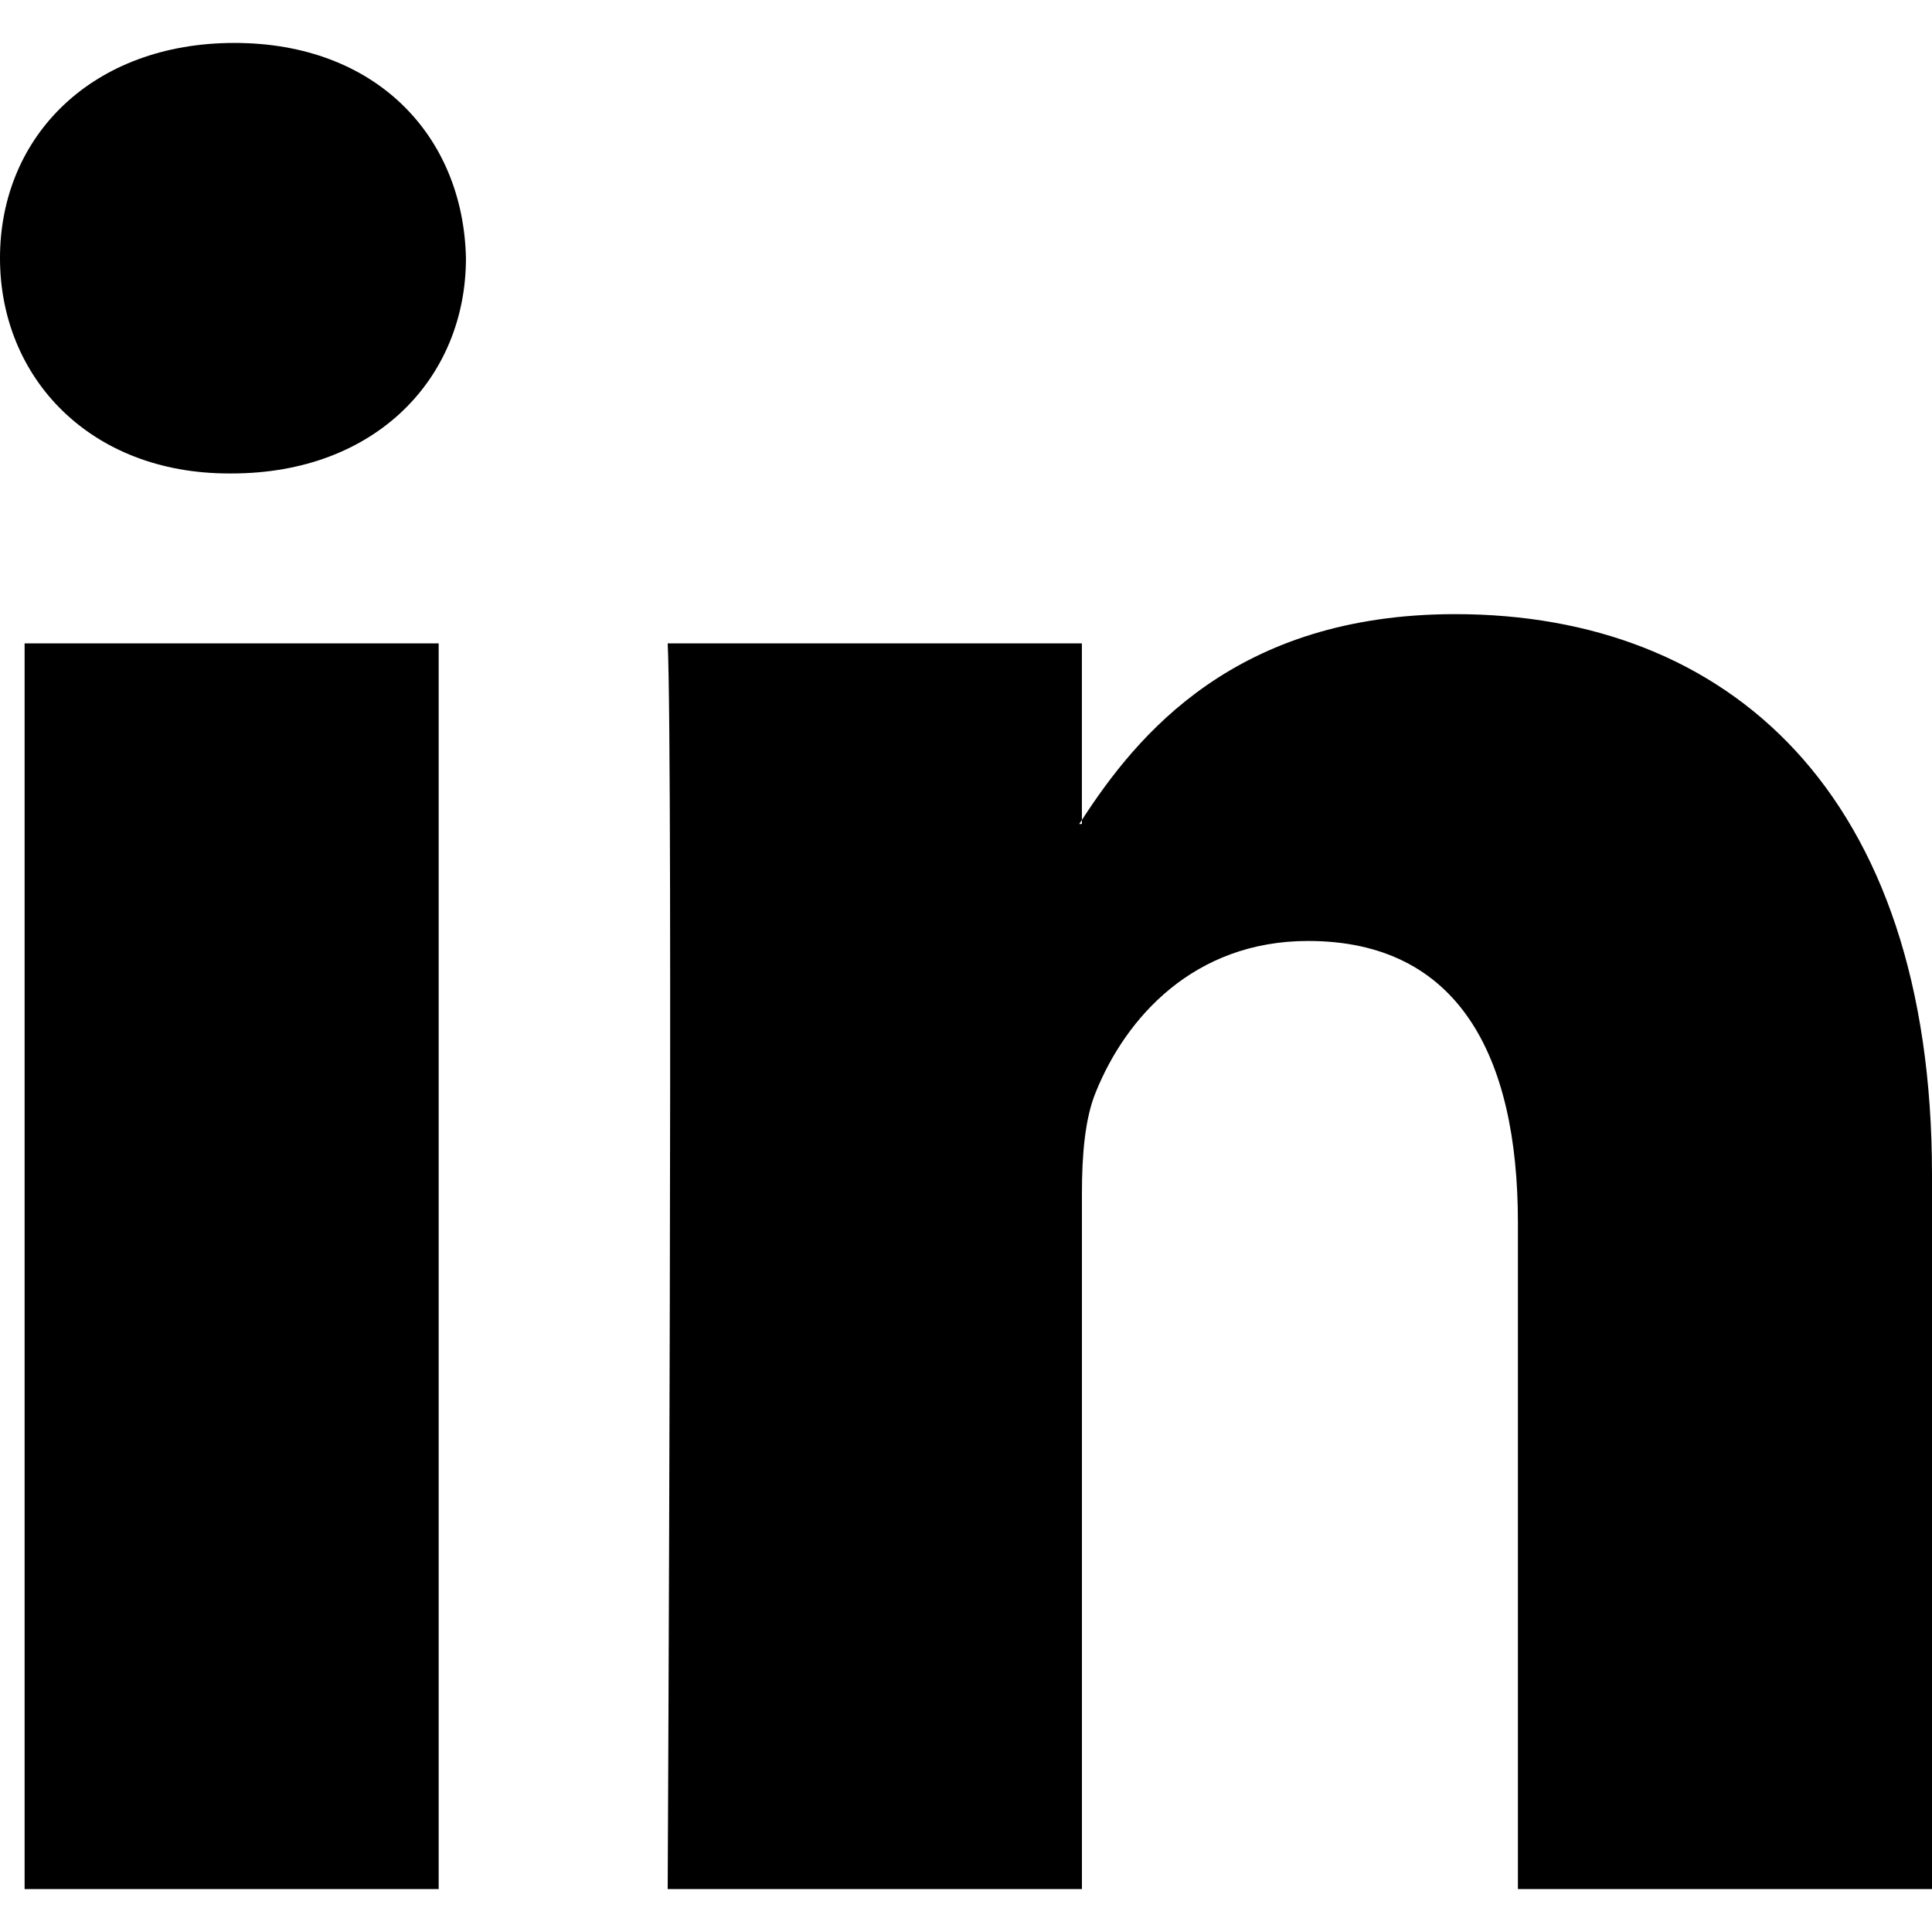
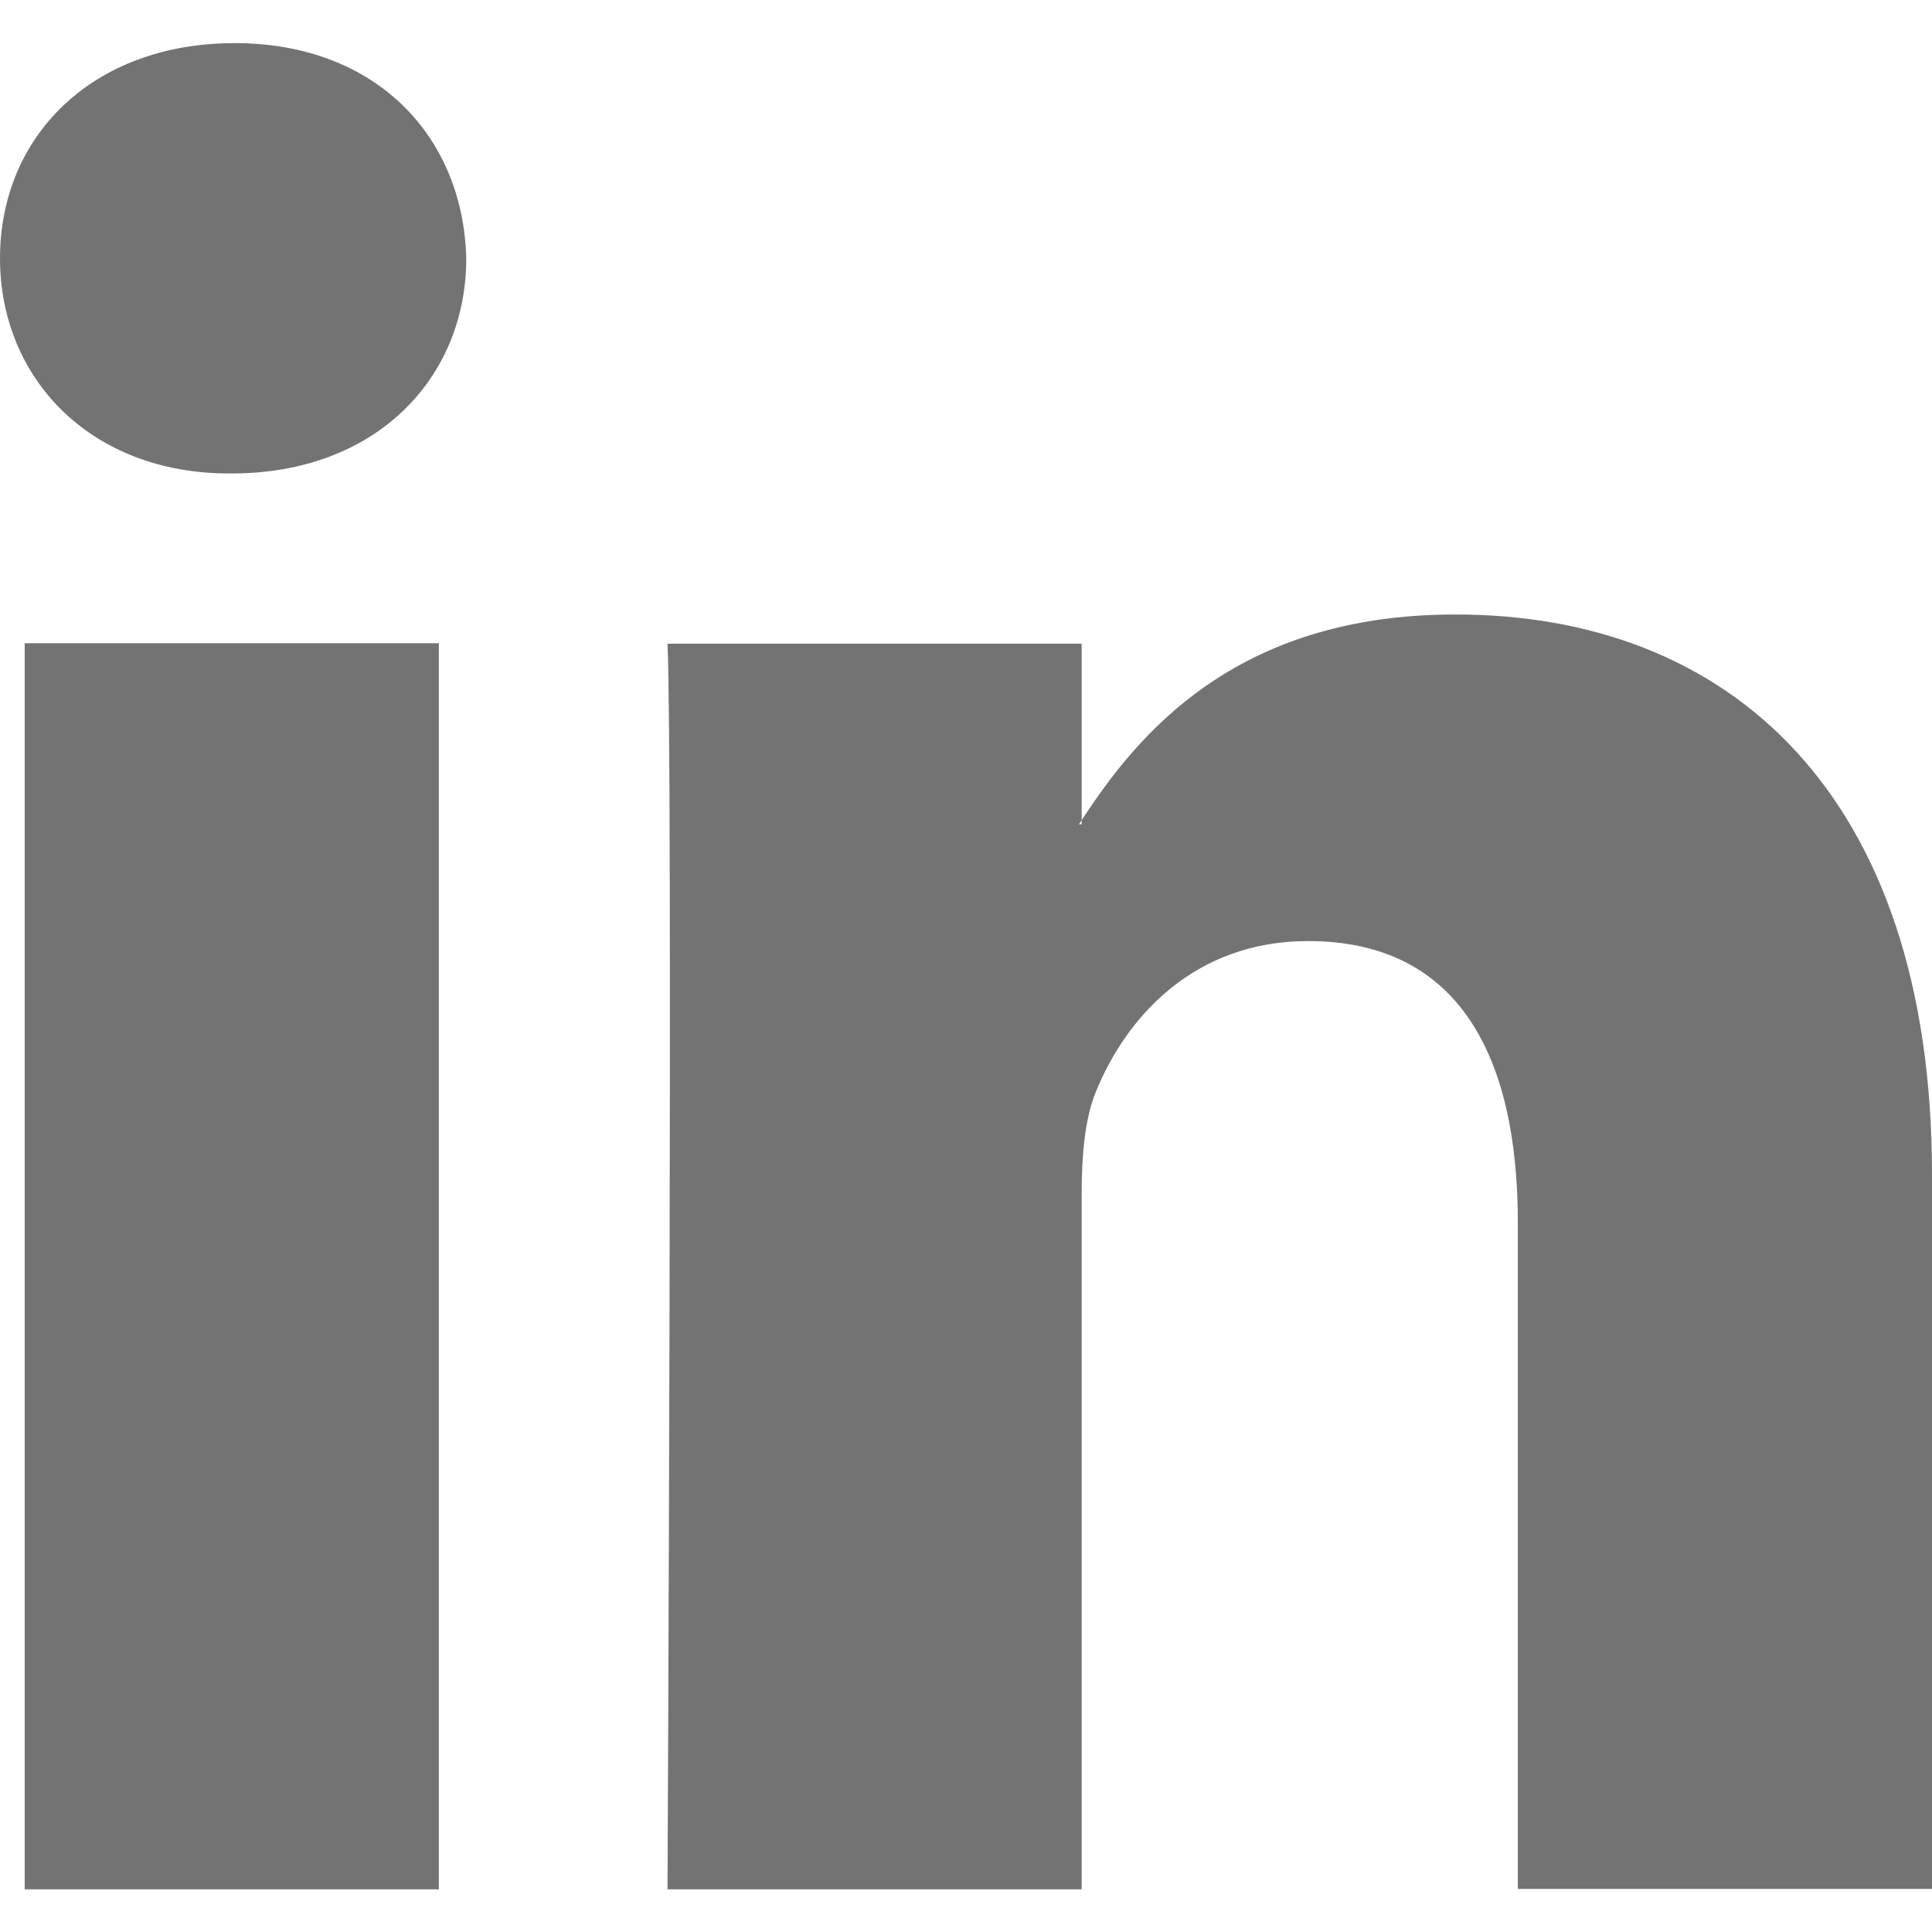
- <svg xmlns="http://www.w3.org/2000/svg" version="1.1" id="Capa_1" x="0px" y="0px" width="430.117px" height="430.117px" viewBox="0 0 430.117 430.117" style="enable-background:new 0 0 430.117 430.117;" xml:space="preserve">
+ <svg xmlns="http://www.w3.org/2000/svg" version="1.1" id="Capa_1" x="0px" y="0px" viewBox="0 0 430.1 430.1" style="enable-background:new 0 0 430.1 430.1;" xml:space="preserve">
+   <style type="text/css">
+ 	.st0{fill:#737373;}
+ </style>
  <g>
-     <path id="LinkedIn" d="M430.117,261.543V420.56h-92.188V272.193c0-37.271-13.334-62.707-46.703-62.707   c-25.473,0-40.632,17.142-47.301,33.724c-2.432,5.928-3.058,14.179-3.058,22.477V420.56h-92.219c0,0,1.242-251.285,0-277.32h92.21   v39.309c-0.187,0.294-0.43,0.611-0.606,0.896h0.606v-0.896c12.251-18.869,34.13-45.824,83.102-45.824   C384.633,136.724,430.117,176.361,430.117,261.543z M52.183,9.558C20.635,9.558,0,30.251,0,57.463   c0,26.619,20.038,47.94,50.959,47.94h0.616c32.159,0,52.159-21.317,52.159-47.94C103.128,30.251,83.734,9.558,52.183,9.558z    M5.477,420.56h92.184v-277.32H5.477V420.56z" />
+     <path id="LinkedIn" class="st0" d="M430.1,261.5v159h-92.2V272.2c0-37.3-13.3-62.7-46.7-62.7c-25.5,0-40.6,17.1-47.3,33.7   c-2.4,5.9-3.1,14.2-3.1,22.5v154.9h-92.2c0,0,1.2-251.3,0-277.3h92.2v39.3c-0.2,0.3-0.4,0.6-0.6,0.9h0.6v-0.9   c12.3-18.9,34.1-45.8,83.1-45.8C384.6,136.7,430.1,176.4,430.1,261.5z M52.2,9.6C20.6,9.6,0,30.3,0,57.5c0,26.6,20,47.9,51,47.9   h0.6c32.2,0,52.2-21.3,52.2-47.9C103.1,30.3,83.7,9.6,52.2,9.6z M5.5,420.6h92.2V143.2H5.5V420.6z" />
  </g>
-   <g>
- </g>
-   <g>
- </g>
-   <g>
- </g>
-   <g>
- </g>
-   <g>
- </g>
-   <g>
- </g>
-   <g>
- </g>
-   <g>
- </g>
-   <g>
- </g>
-   <g>
- </g>
-   <g>
- </g>
-   <g>
- </g>
-   <g>
- </g>
-   <g>
- </g>
-   <g>
- </g>
</svg>
